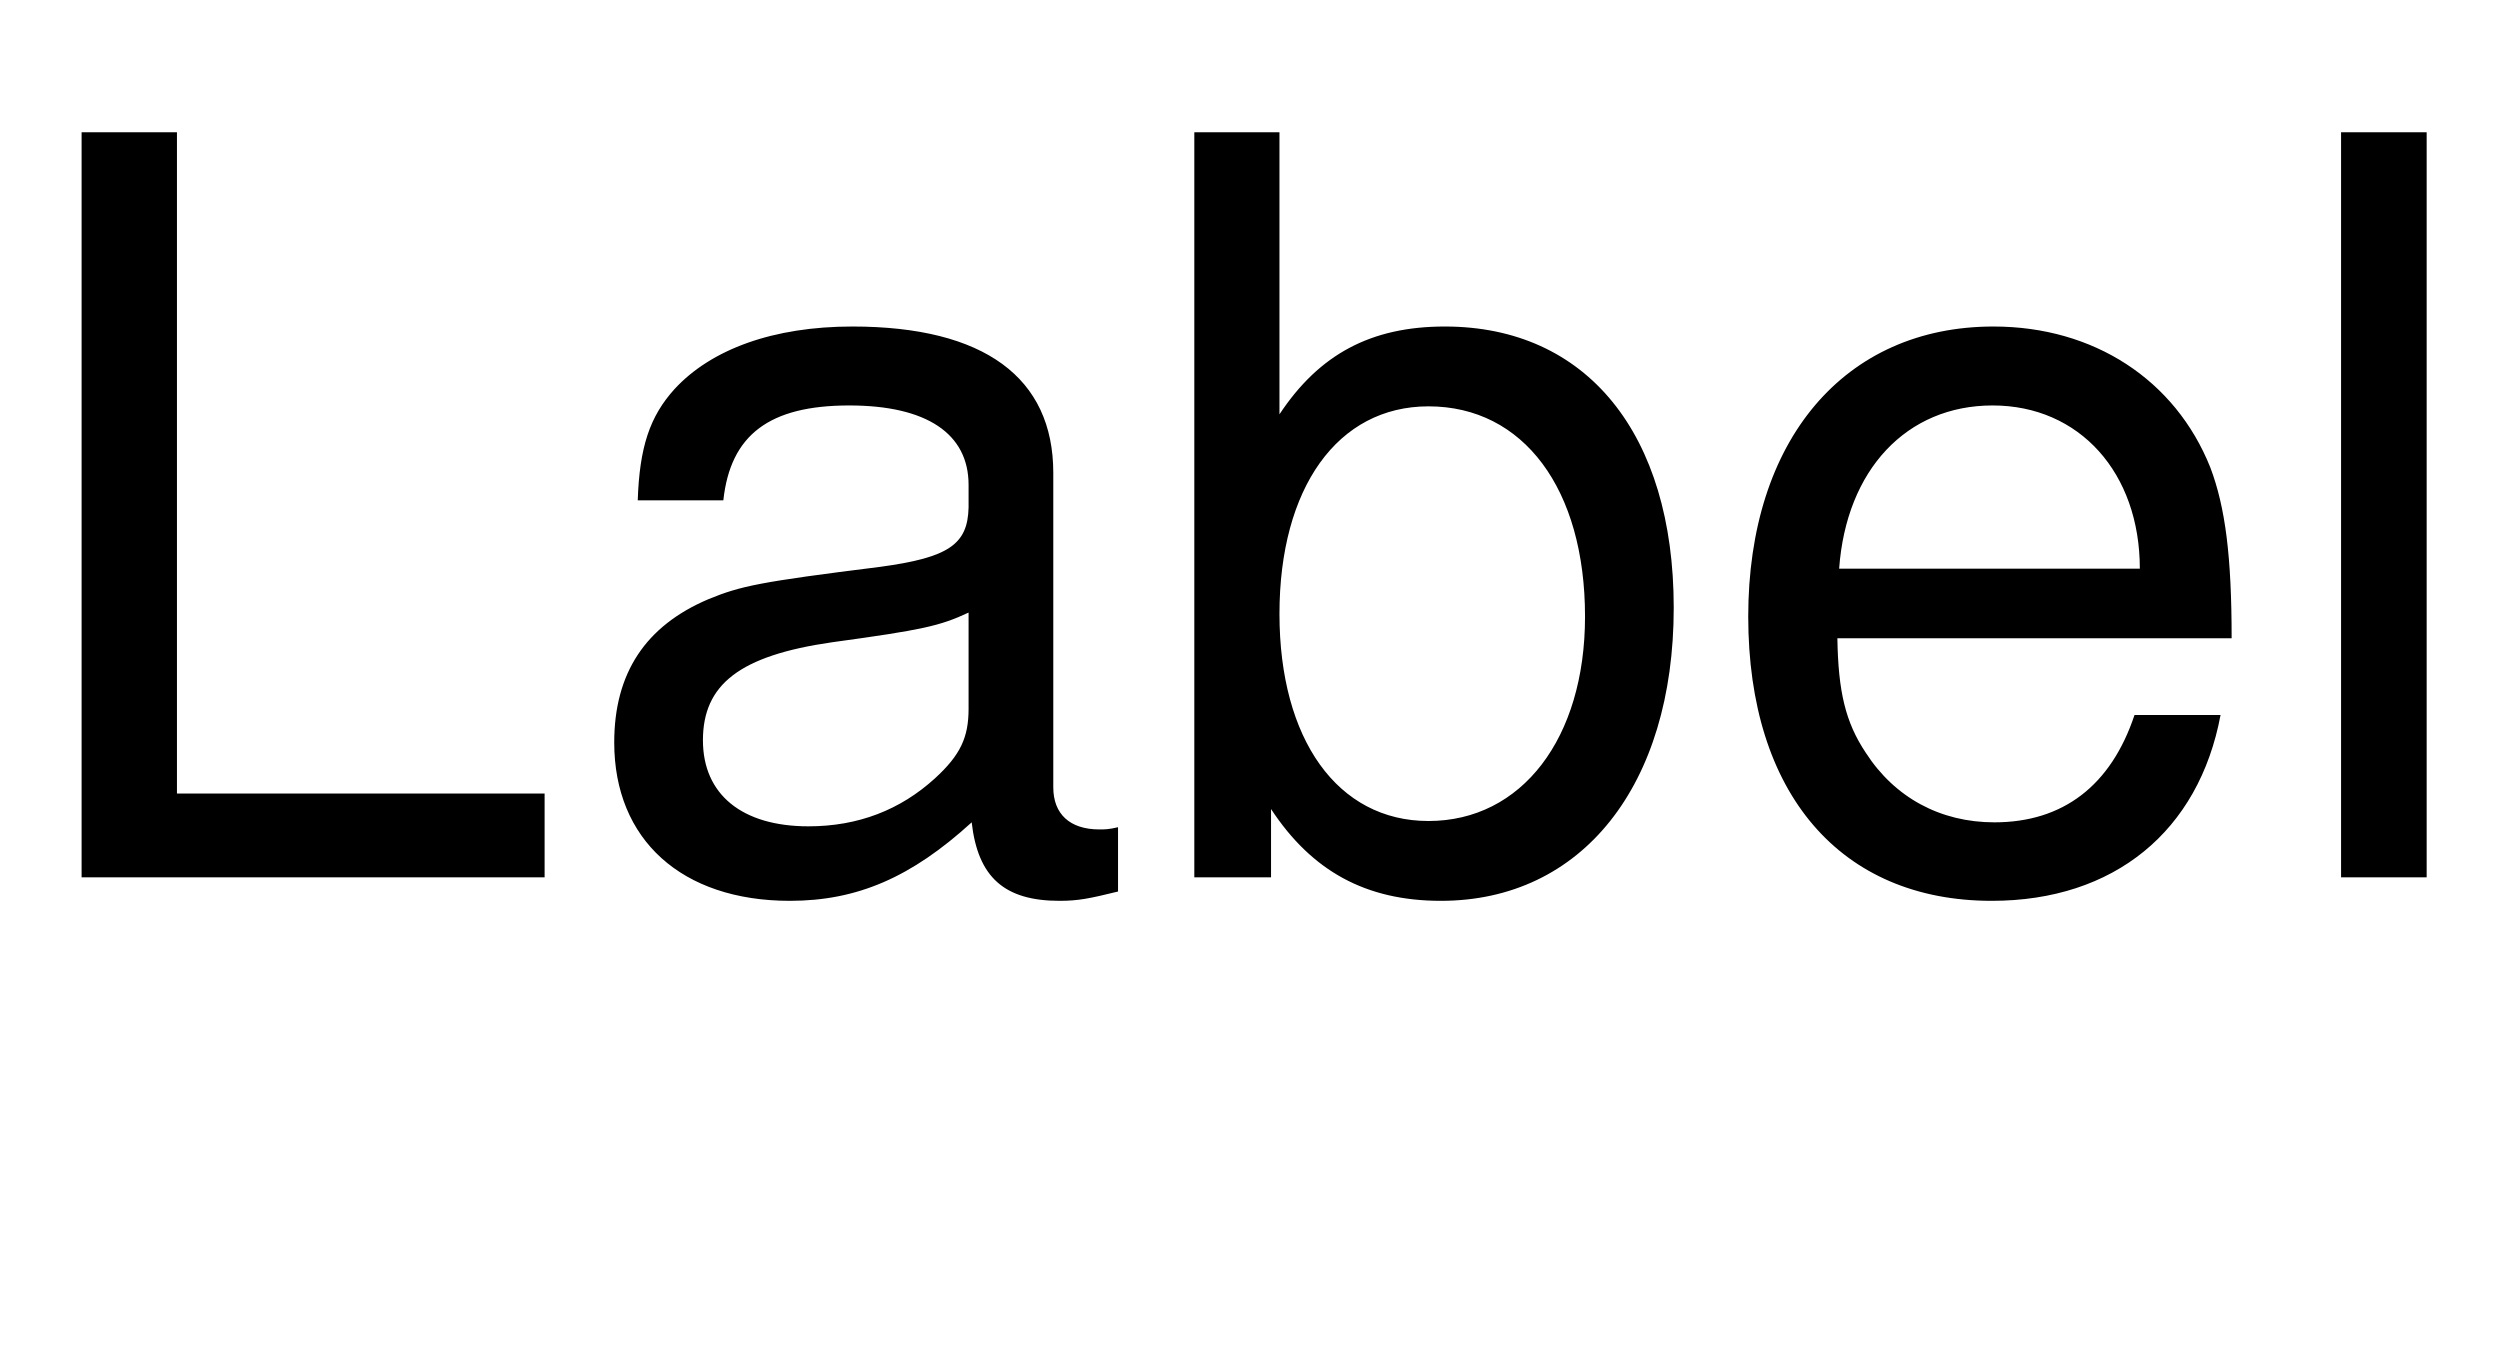
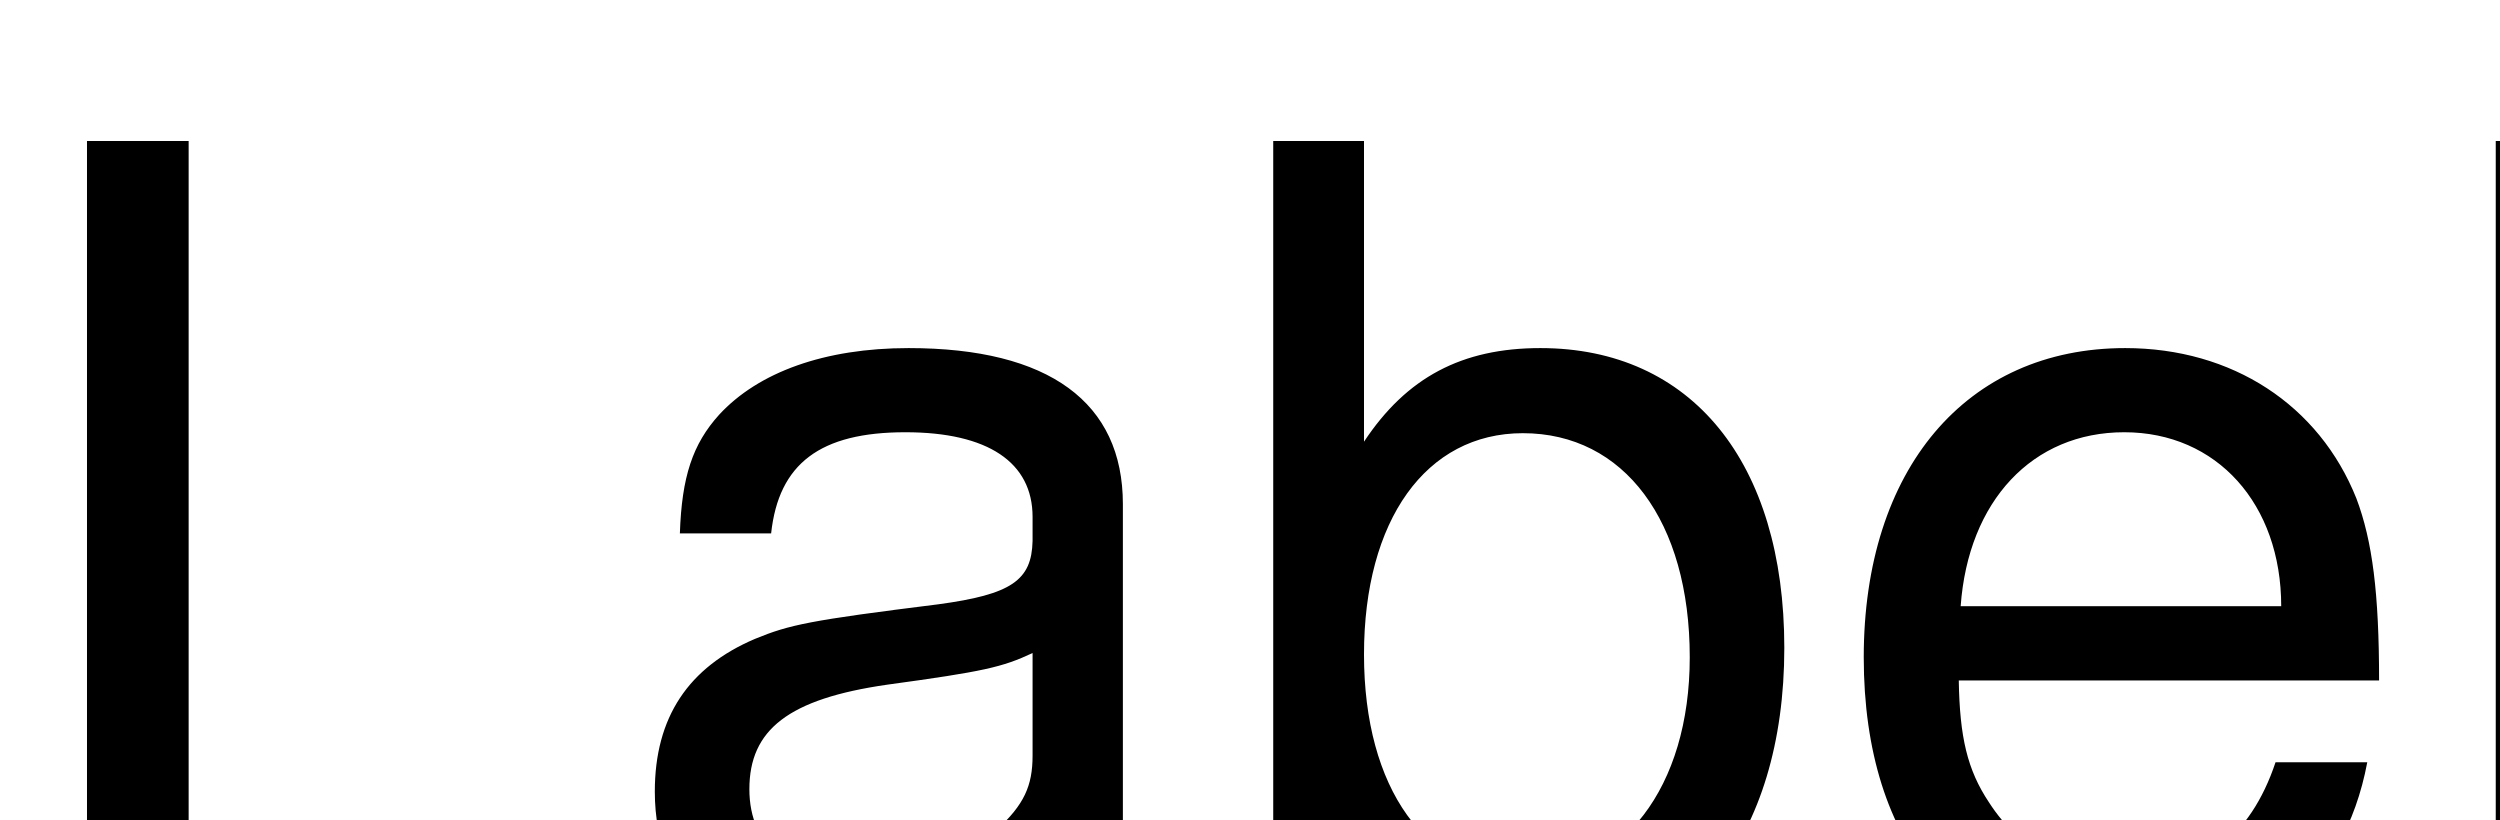
- <svg xmlns="http://www.w3.org/2000/svg" id="widget-control-label" data-name="Layer 1" viewBox="0 0 88.08 48.23">
-   <g id="label" style="isolation:isolate">
-     <text class="widget-editable-text widget-size-container" transform="translate(0 30.91)" style="isolation:isolate;font-size:36px;font-family:Helvetica, Helvetica">Label</text>
-   </g>
+ <svg xmlns="http://www.w3.org/2000/svg" id="widget-control-label" data-name="Layer 1">
+   <text class="widget-editable-text widget-size-container" width="100%" height="100%" transform="translate(0 30.91)" style="isolation:isolate;font-size:36px;font-family:Helvetica, Helvetica">Label</text>
</svg>
